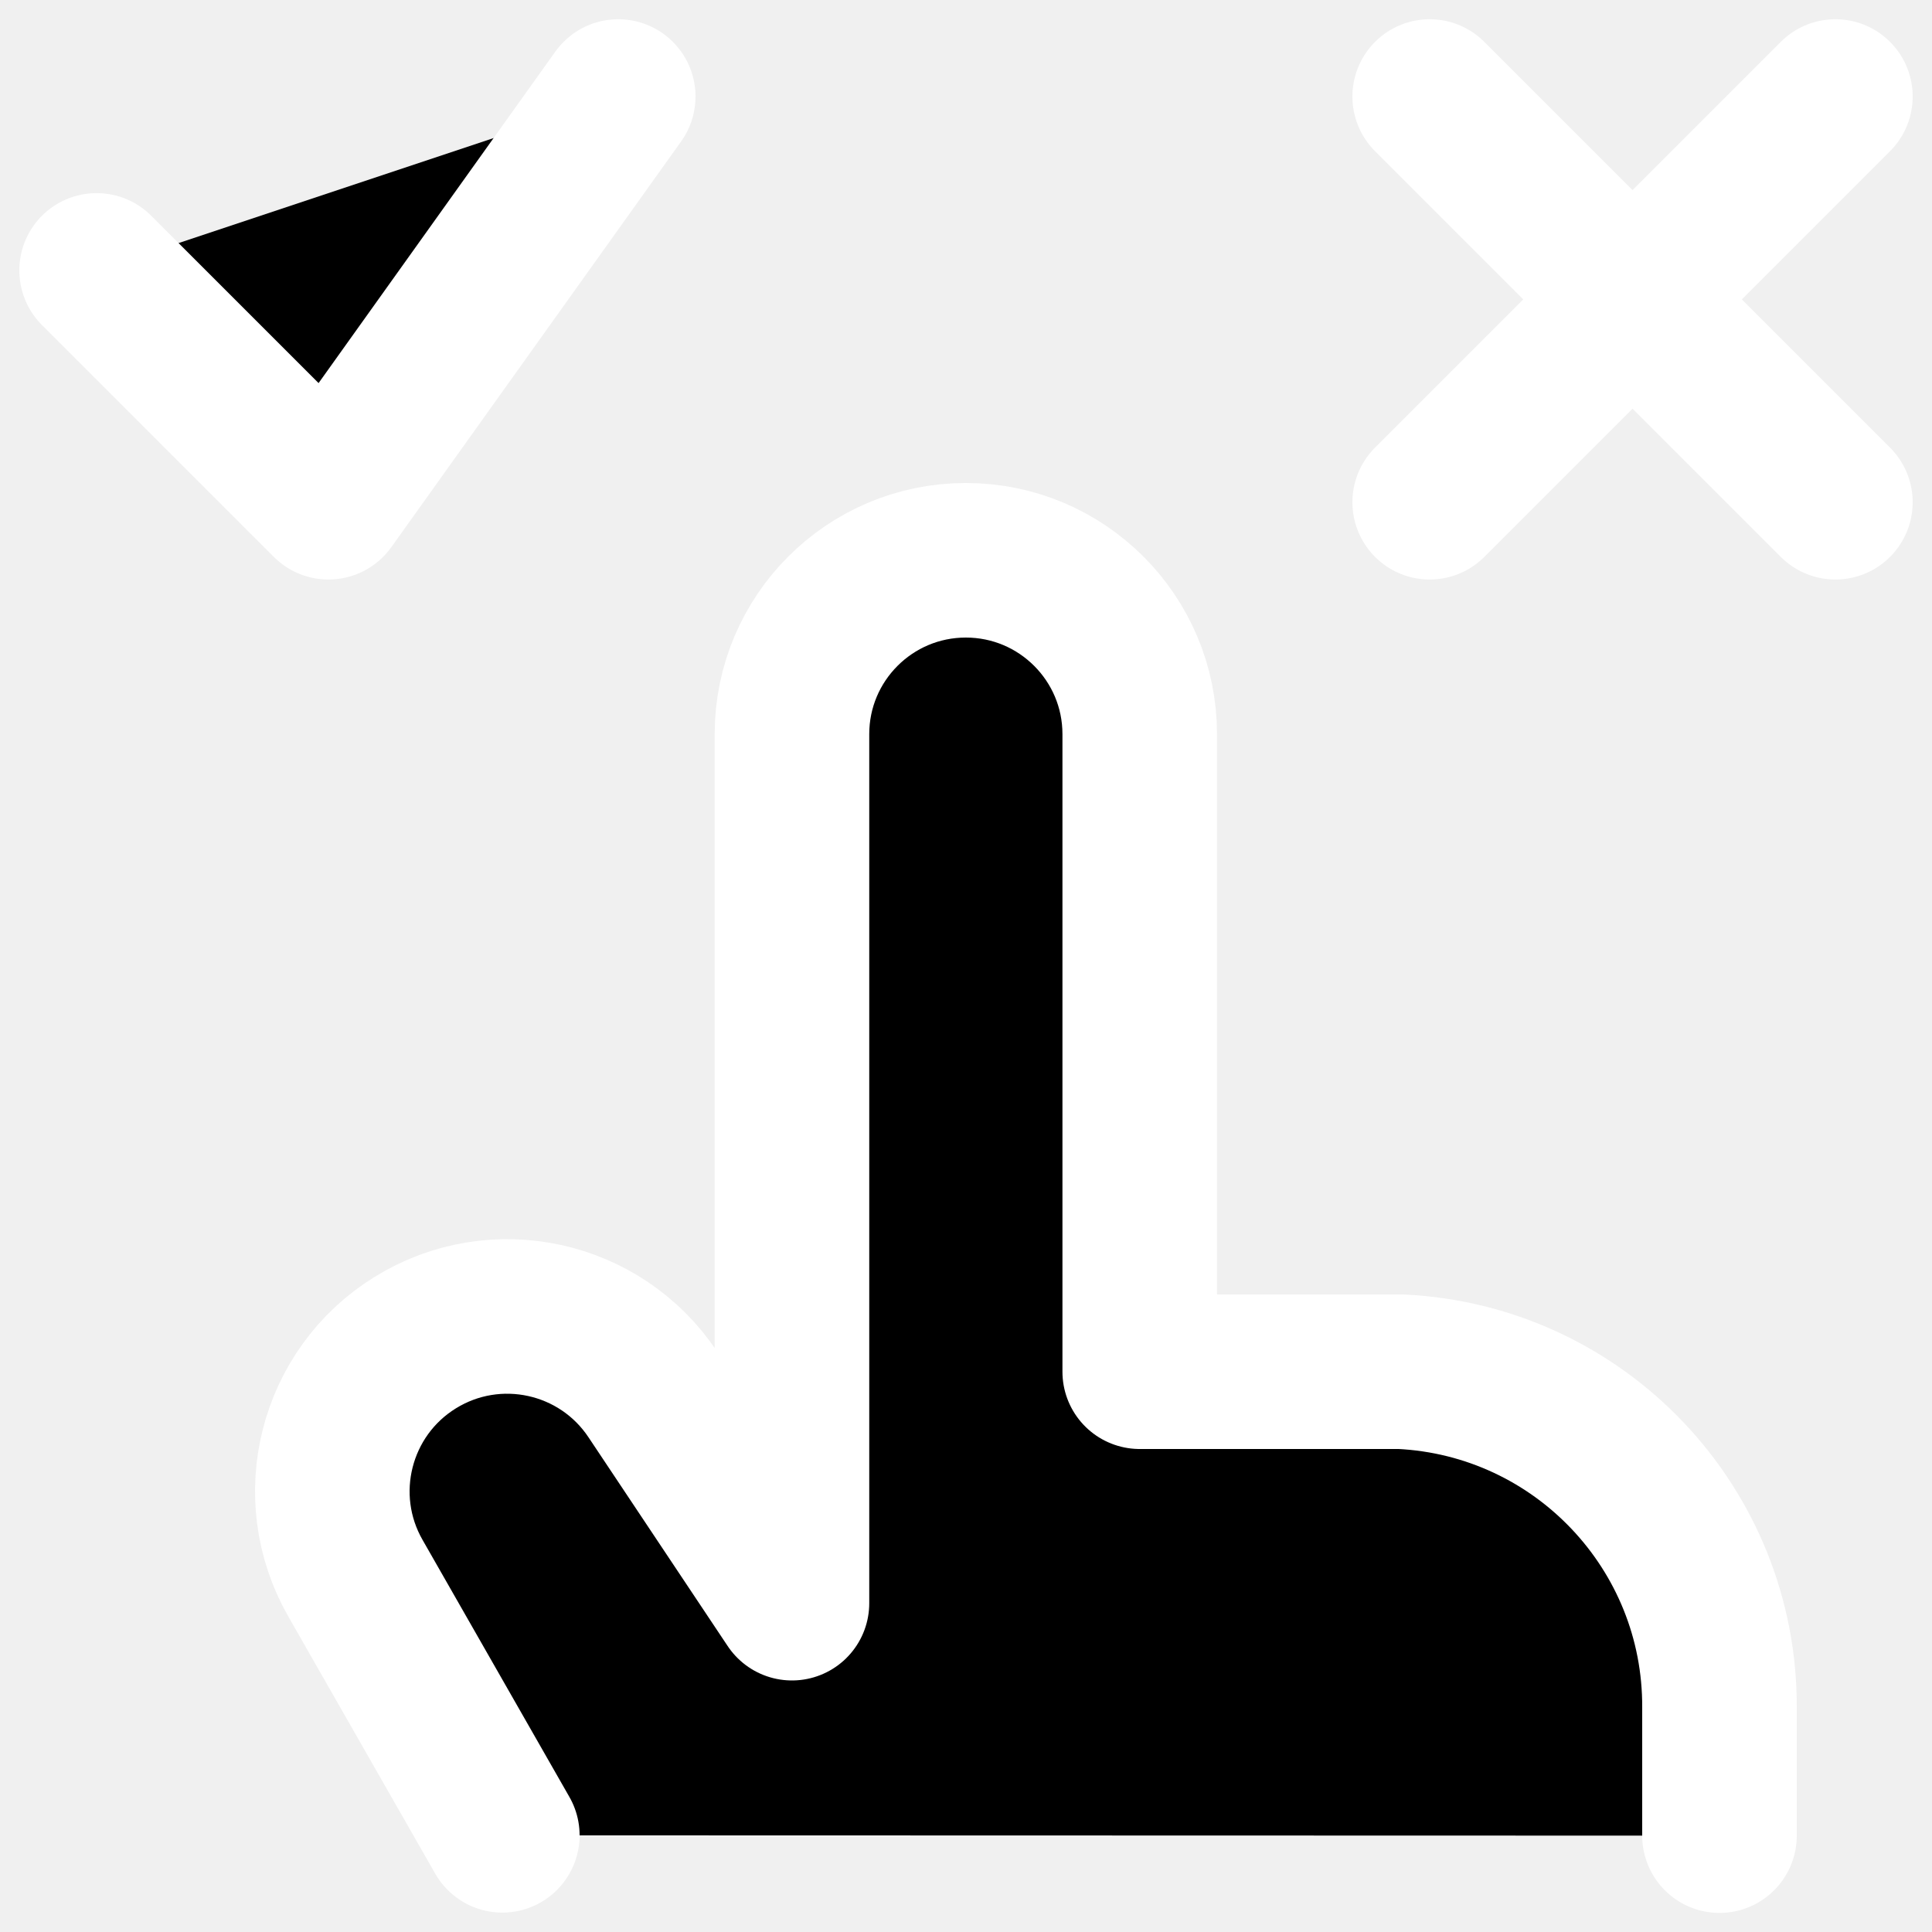
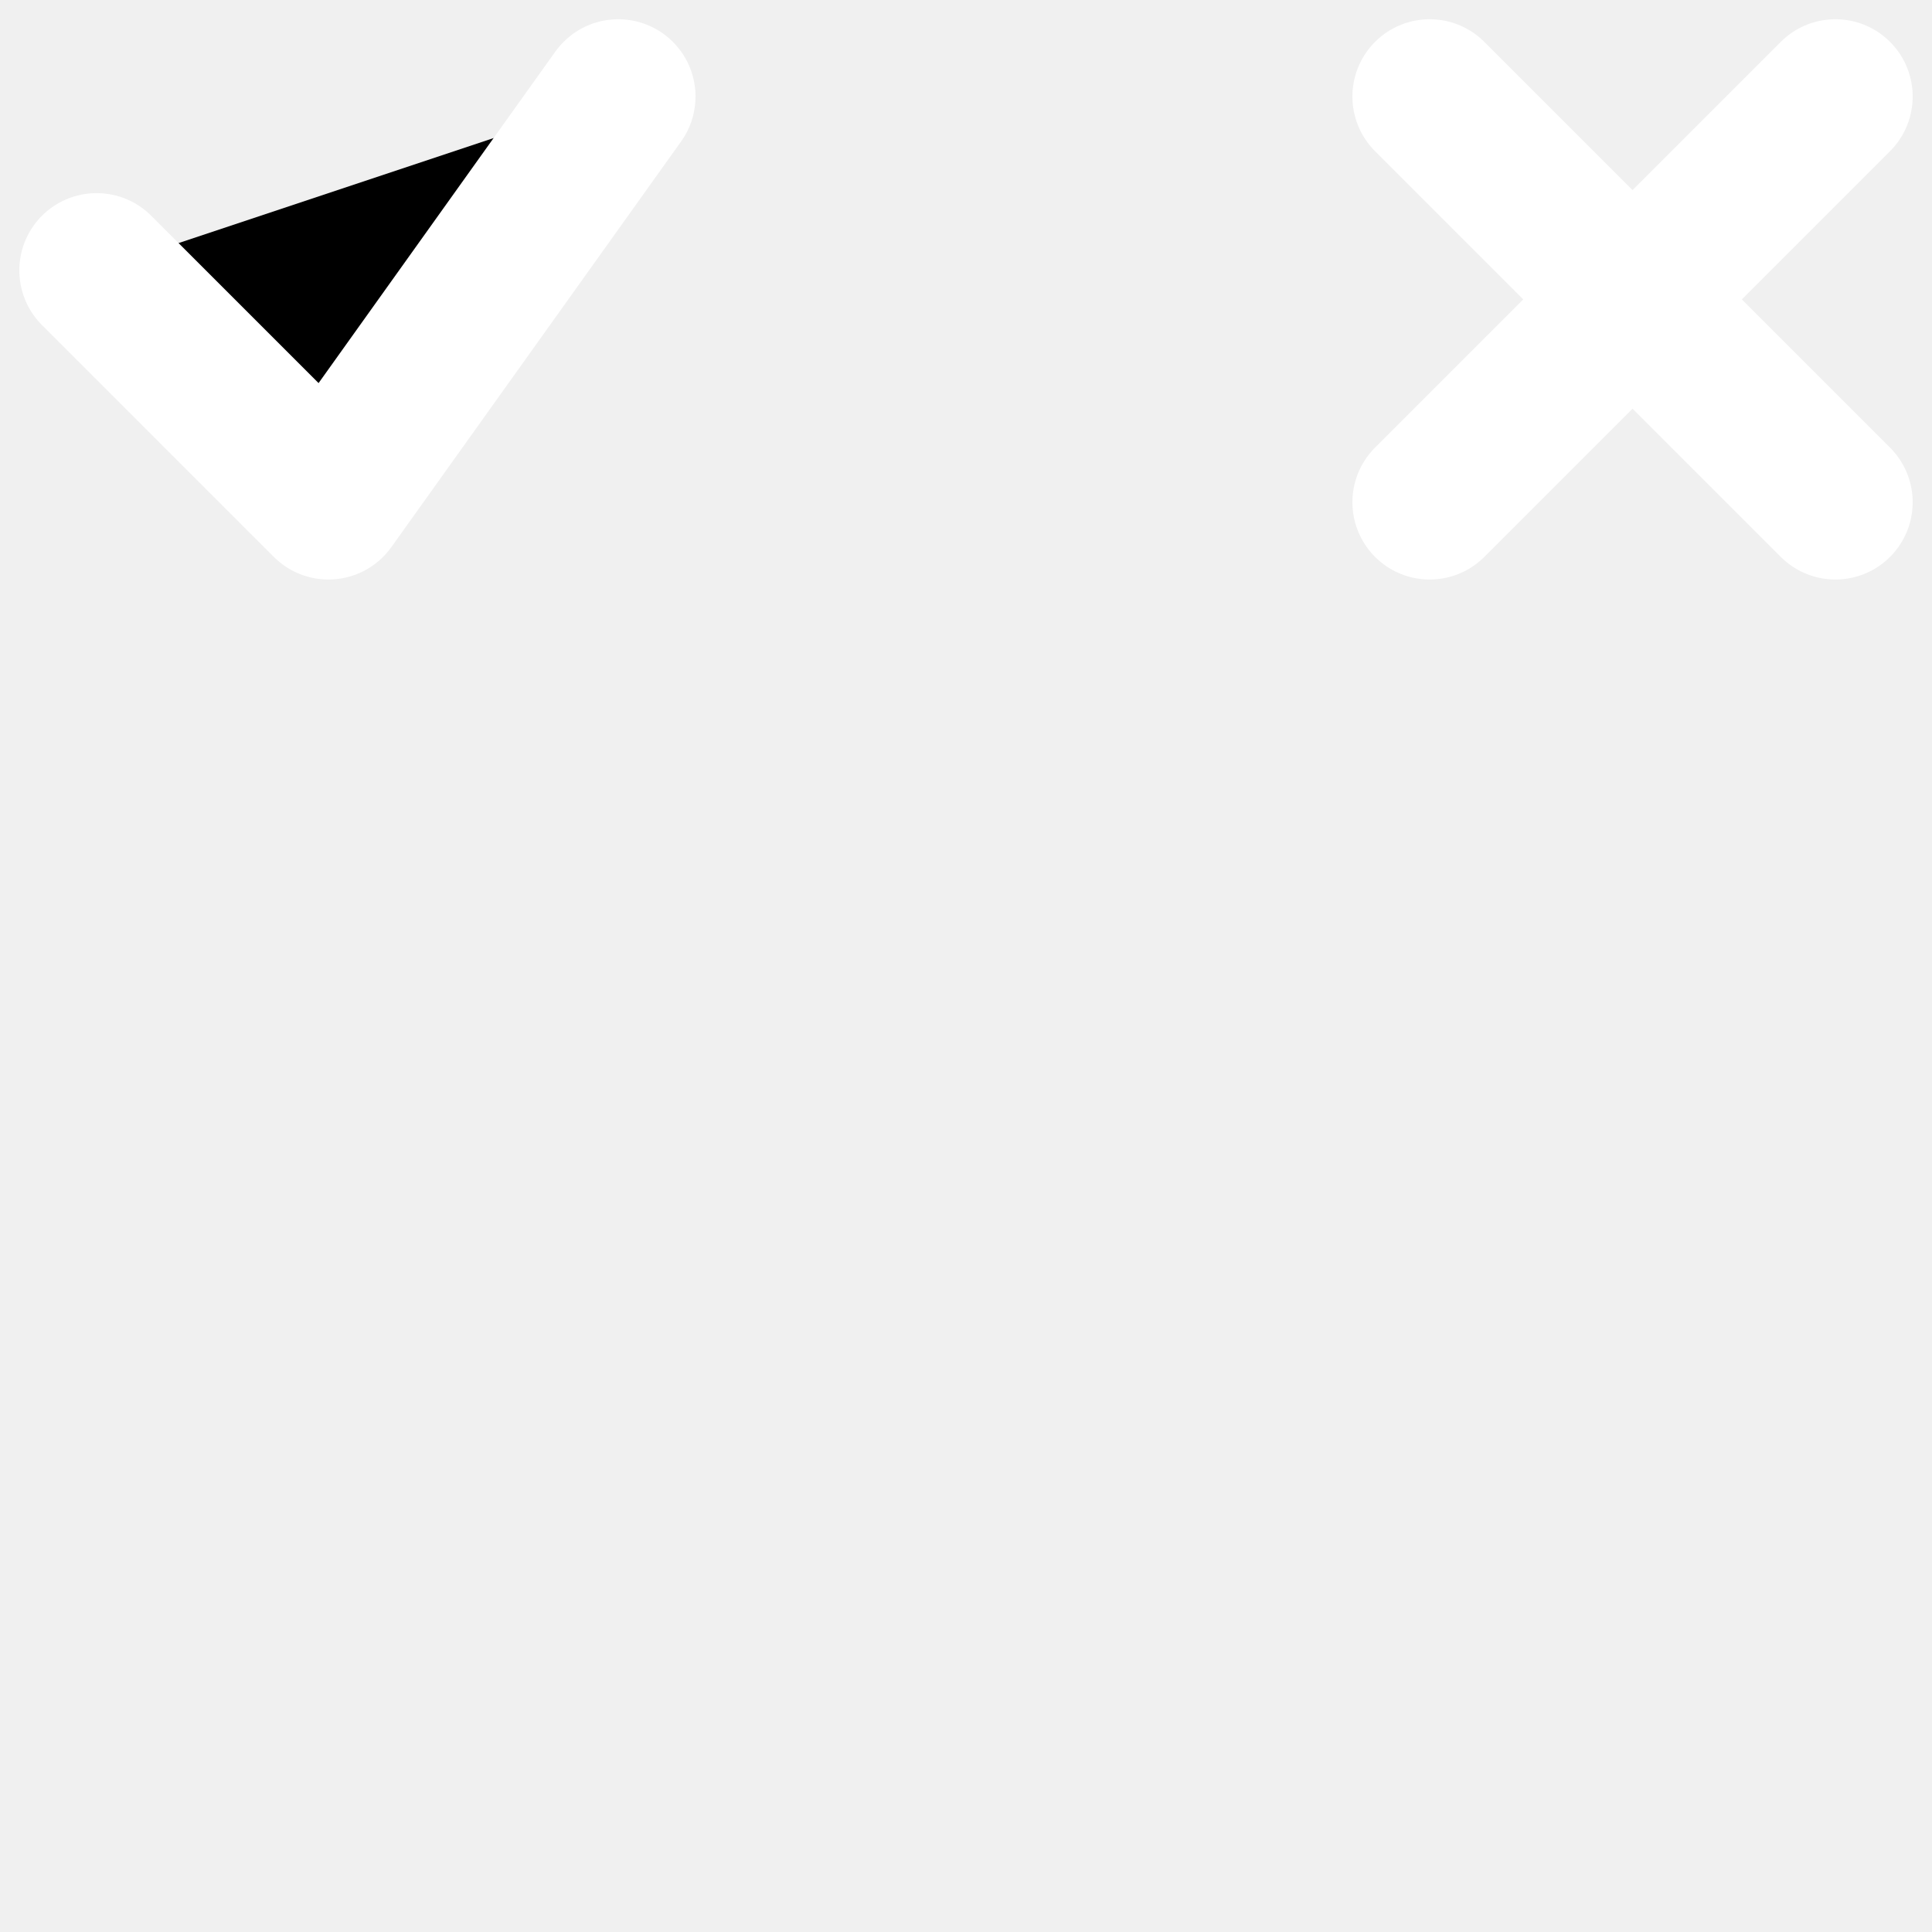
<svg viewBox="0 0 25 25" fill="currentColor" aria-hidden="true">
-   <path stroke="#fff" stroke-linecap="round" stroke-linejoin="round" stroke-width="2" d="m6.5 23.749-1.9-3.326a2.263 2.263 0 0 1 3.848-2.378l1.8 2.7V9.5a2.25 2.25 0 0 1 4.5 0v8.25h3.379a4.332 4.332 0 0 1 4.123 4.35v1.653" />
  <path stroke="#fff" stroke-linecap="round" stroke-linejoin="round" stroke-width="2" d="m18.5 1.249 5.25 5.25M18.5 6.499l5.25-5.25M8 1.249l-3.75 5.25-3-3" />
</svg>
